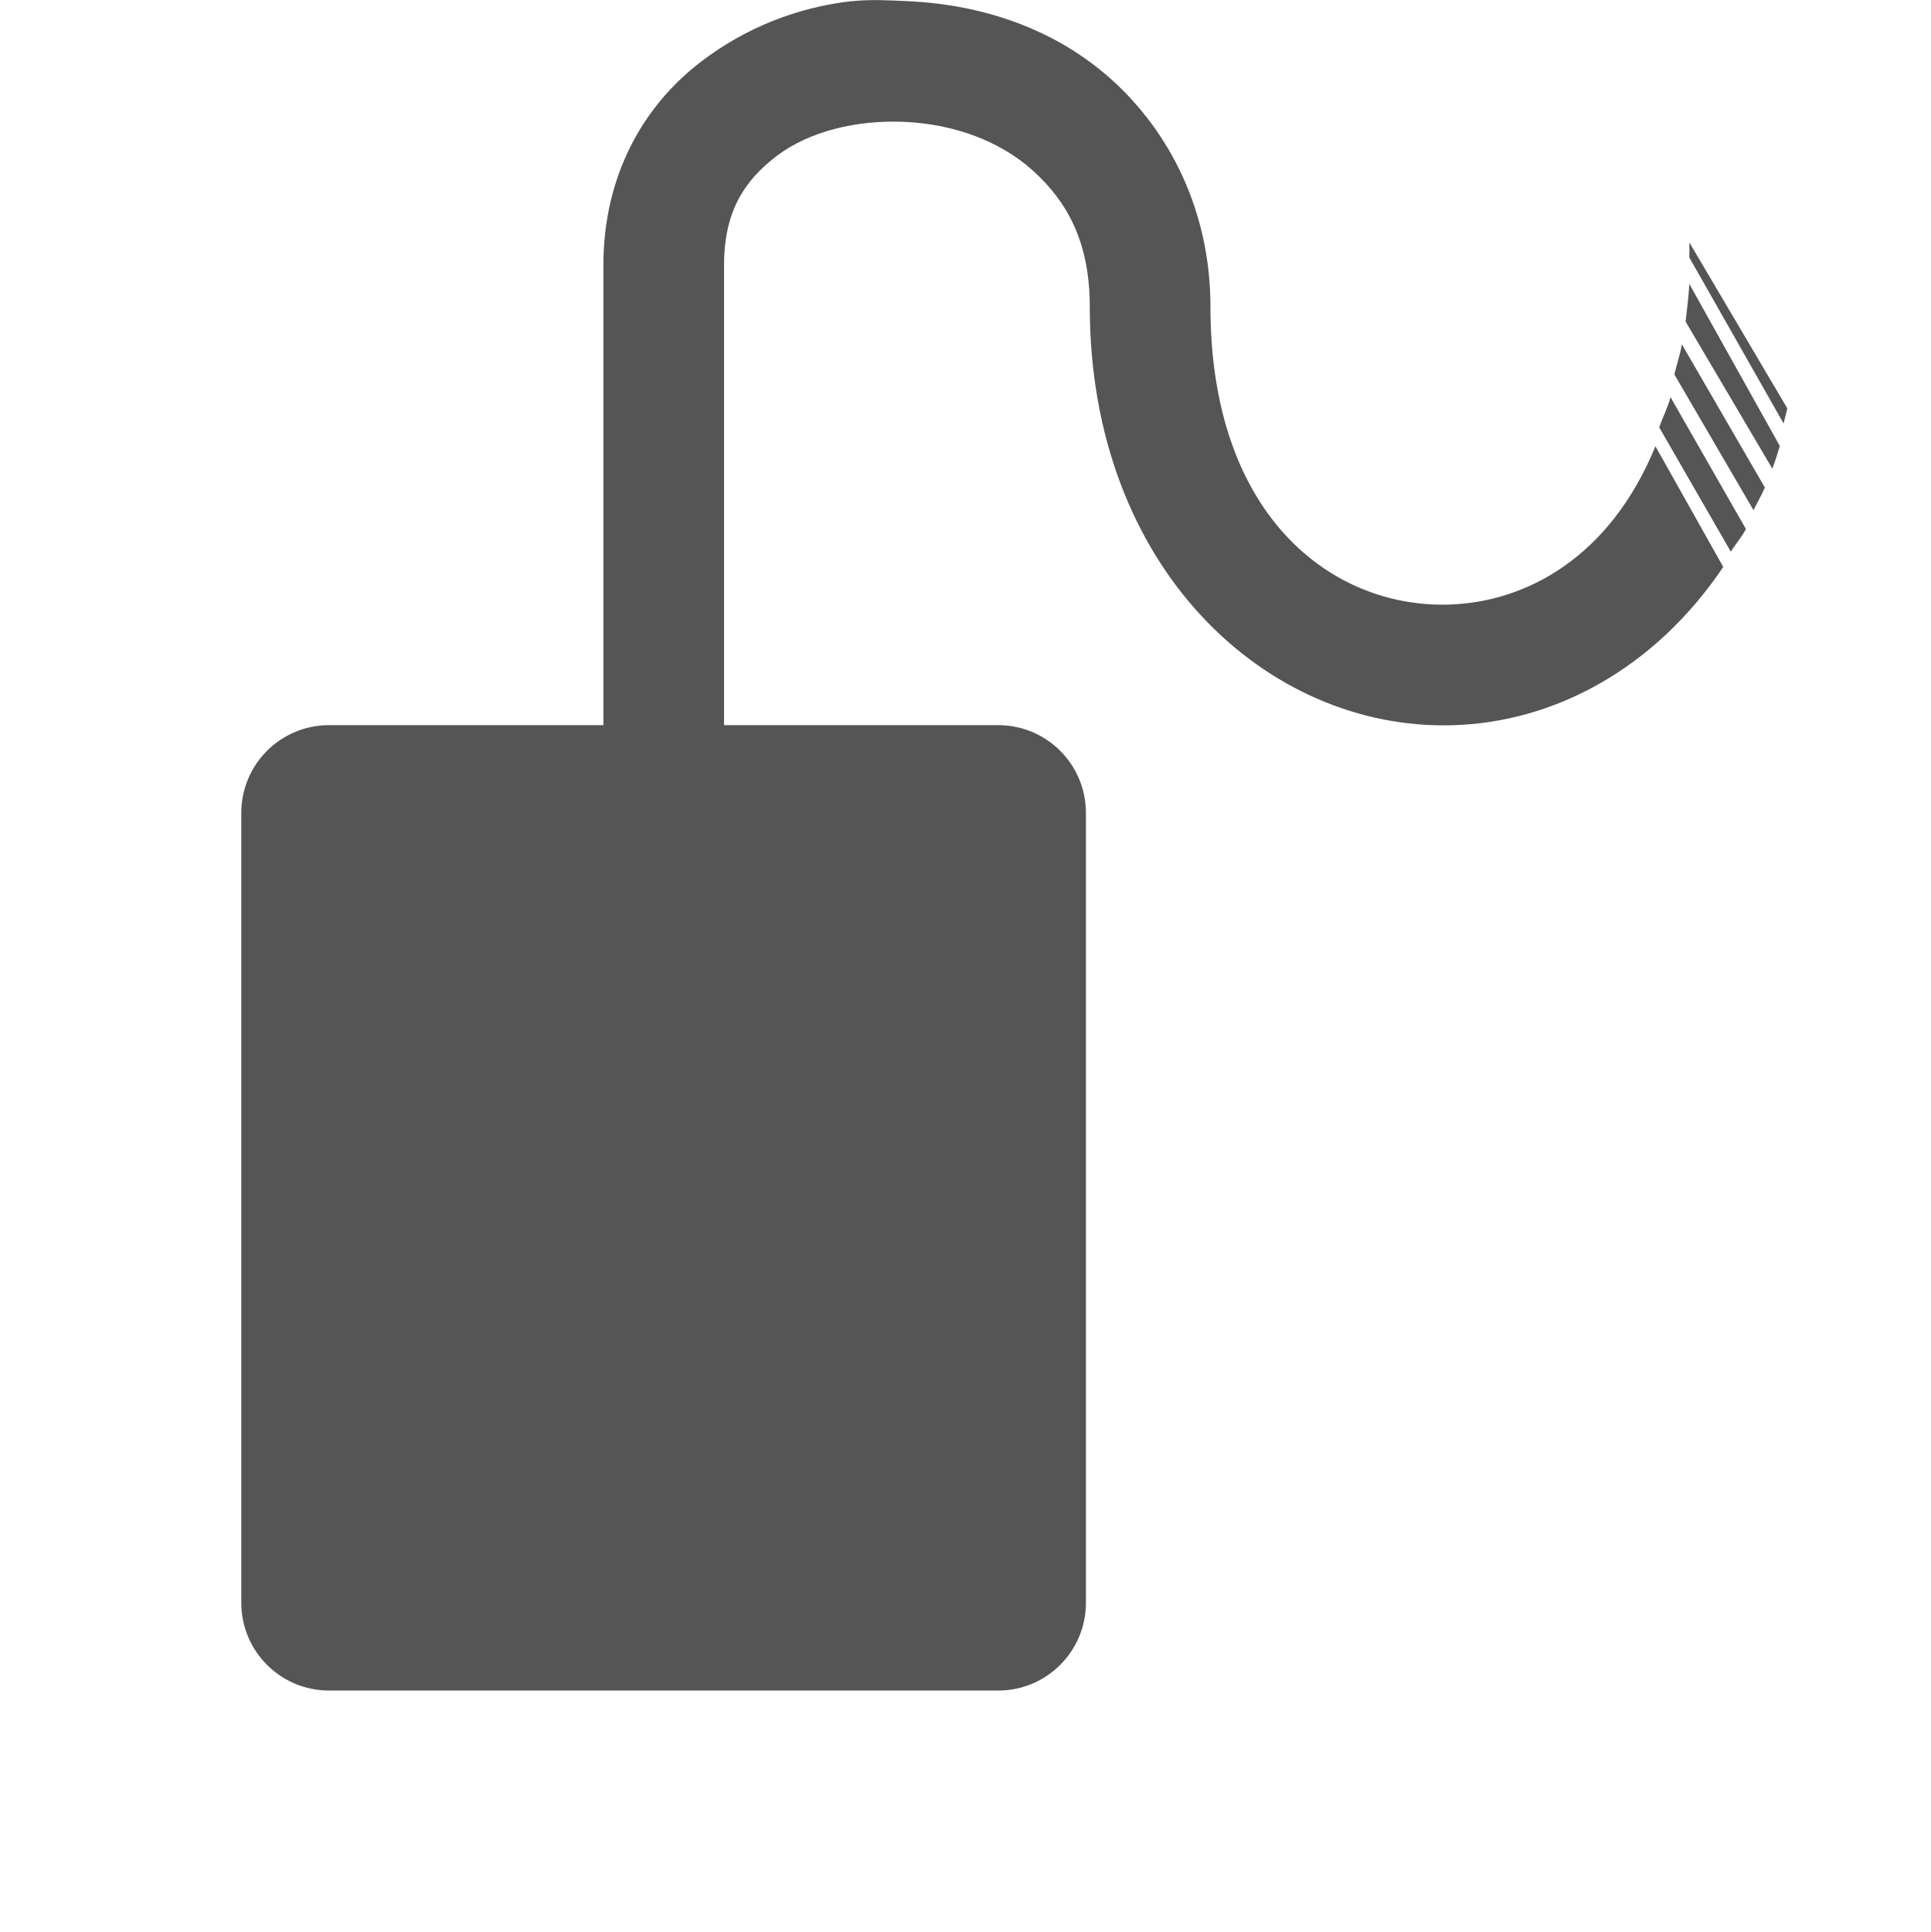
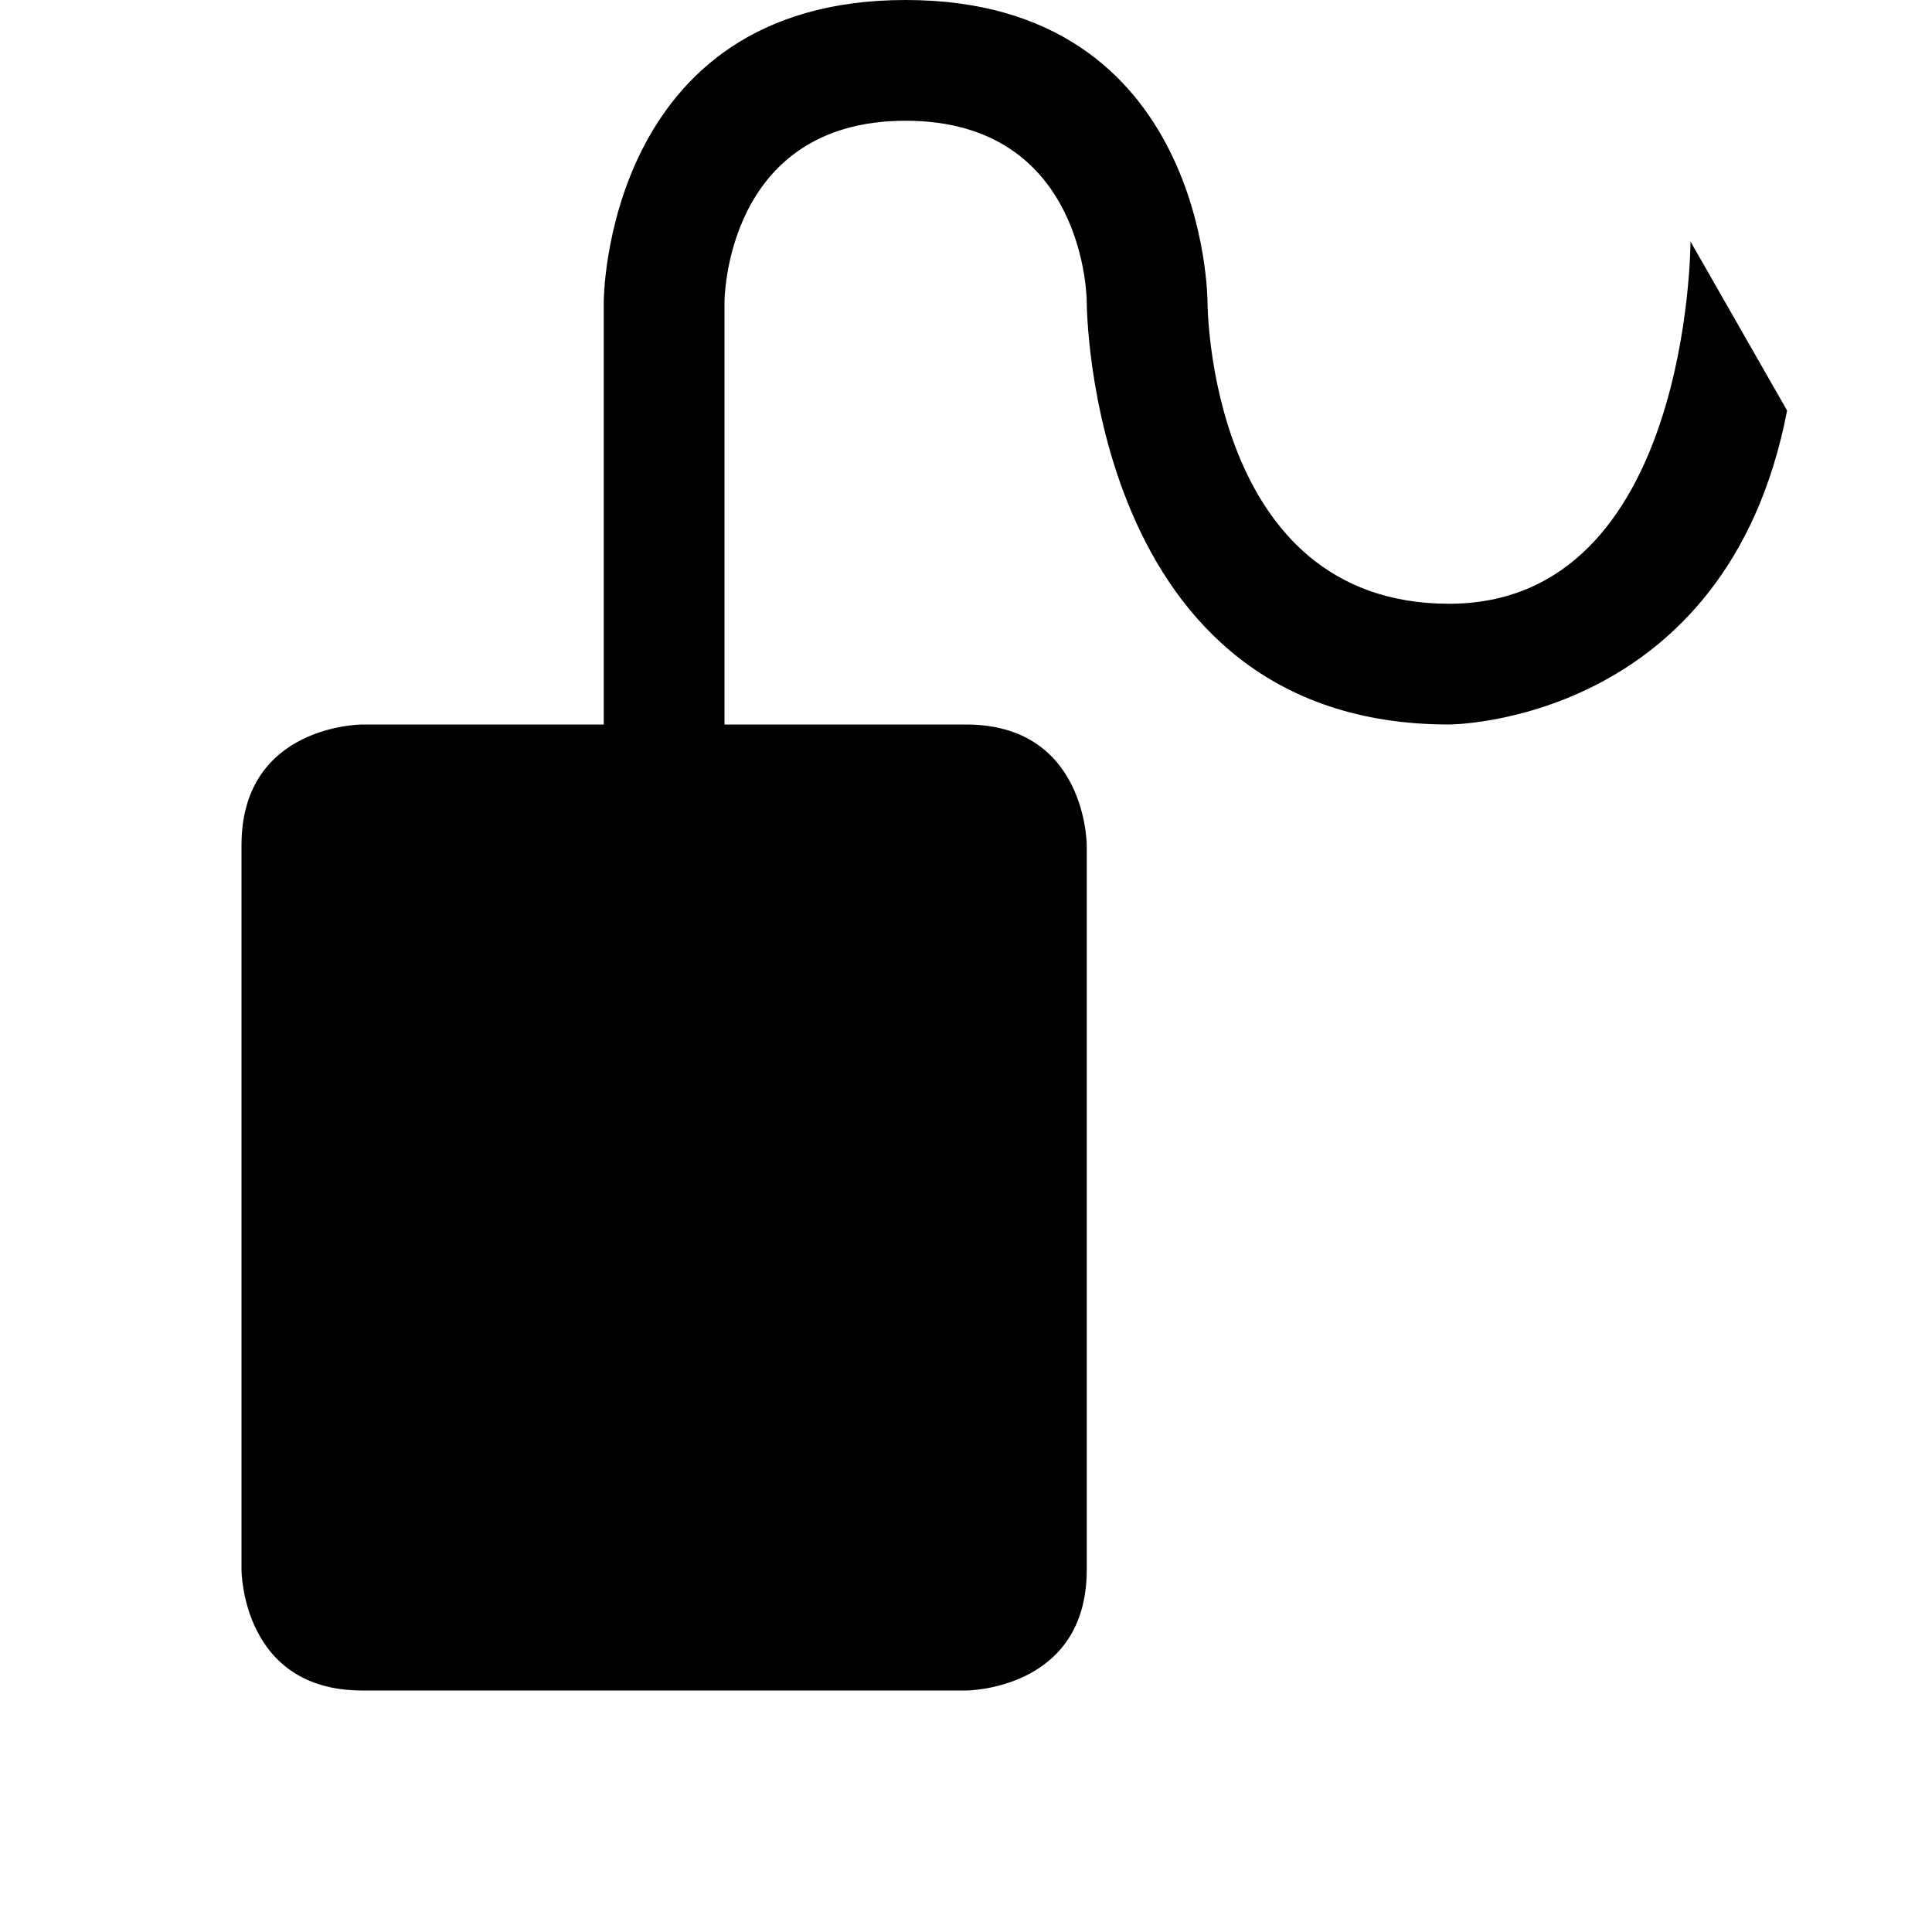
- <svg xmlns="http://www.w3.org/2000/svg" height="16.01" version="1.1" width="16">
-   <g id="layer10" transform="translate(258.9998,-446.9909)">
-     <path d="m -251.937,447 c -0.454,0.05 -0.884,0.221 -1.25,0.5 -0.488,0.371 -0.812,0.955 -0.812,1.688 l 0,5.312 c 0,0 0.236,0.507 0.5,0.507 0.264,0 0.5,-0.507 0.5,-0.507 l 0,-5.312 c 0,-0.449 0.172,-0.704 0.438,-0.906 0.266,-0.202 0.664,-0.3 1.062,-0.281 0.399,0.019 0.784,0.154 1.062,0.406 0.278,0.252 0.469,0.585 0.469,1.125 0,2.165 1.464,3.509 3,3.469 0.857,-0.022 1.688,-0.477 2.25,-1.312 l -0.562,-1 c -0.375,0.916 -1.068,1.295 -1.719,1.312 -0.96,0.025 -1.969,-0.73 -1.969,-2.469 0,-0.792 -0.337,-1.444 -0.812,-1.875 -0.476,-0.431 -1.081,-0.627 -1.688,-0.656 -0.152,-0.007 -0.317,-0.017 -0.469,0 z m 6.938,2 c 0,0.045 8.9e-4,0.081 0,0.125 l 0.781,1.375 c 0.011,-0.041 0.021,-0.083 0.031,-0.125 z m 0,0.344 c -0.006,0.106 -0.02,0.214 -0.031,0.312 l 0.719,1.219 c 0.023,-0.062 0.042,-0.122 0.062,-0.188 z m -0.062,0.5 c -0.014,0.09 -0.044,0.167 -0.062,0.25 l 0.656,1.125 c 0.029,-0.061 0.067,-0.124 0.094,-0.188 z m -0.094,0.438 c -0.024,0.089 -0.065,0.169 -0.094,0.25 l 0.594,1.031 c 0.04,-0.065 0.088,-0.118 0.125,-0.188 z" id="path23000" color="#000000" fill="#555555" />
-     <rect height="8" id="rect23032" rx="0.727" width="7" x="-257" y="453" fill="#555555" color="#000000" />
-   </g>
+ <svg xmlns="http://www.w3.org/2000/svg" height="16" width="16">
+   <path d="m5 2.5v3.5h-2s-1 0-1 1v6s0 1 1 1h5s1 0 1-1v-6s0-1-1-1h-2v-3.5s0-1.5 1.5-1.5 1.5 1.5 1.5 1.5 0 3.5 3 3.5c0 0 2.3 0 2.8-2.6l-.8-1.4s0 3-2 3-2-2.5-2-2.5 0-2.5-2.5-2.5-2.5 2.5-2.5 2.5z" />
</svg>
